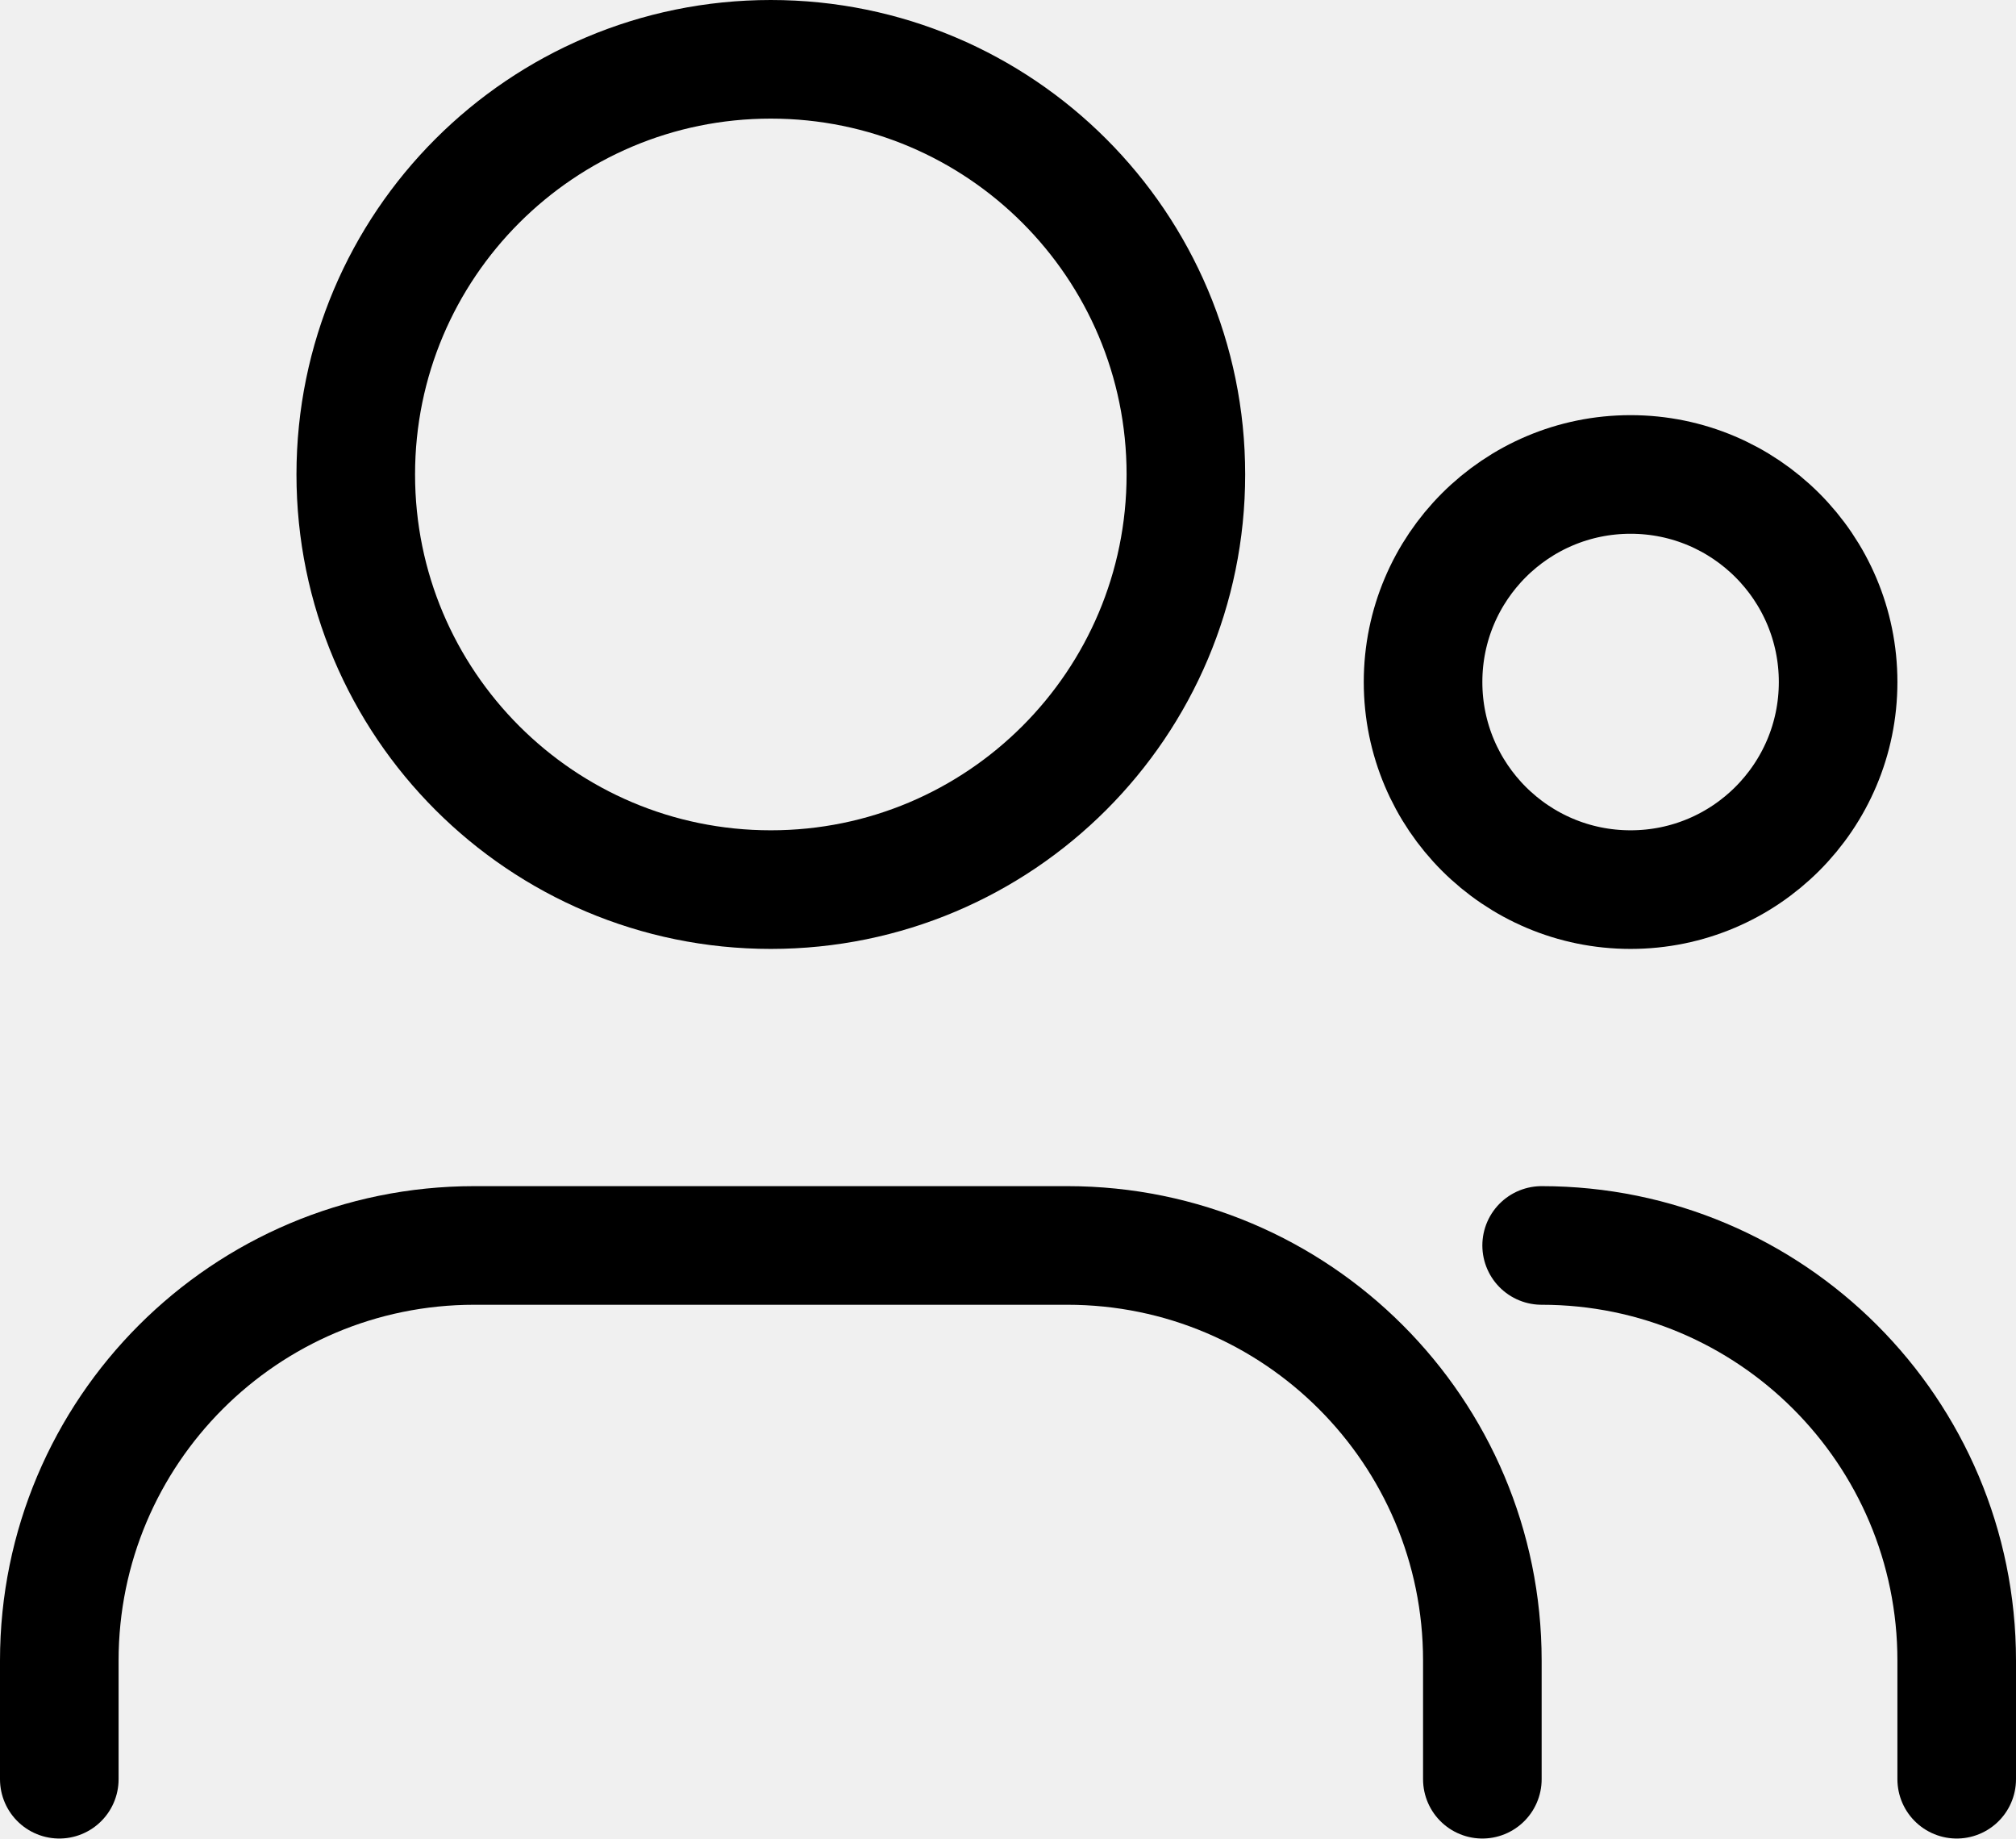
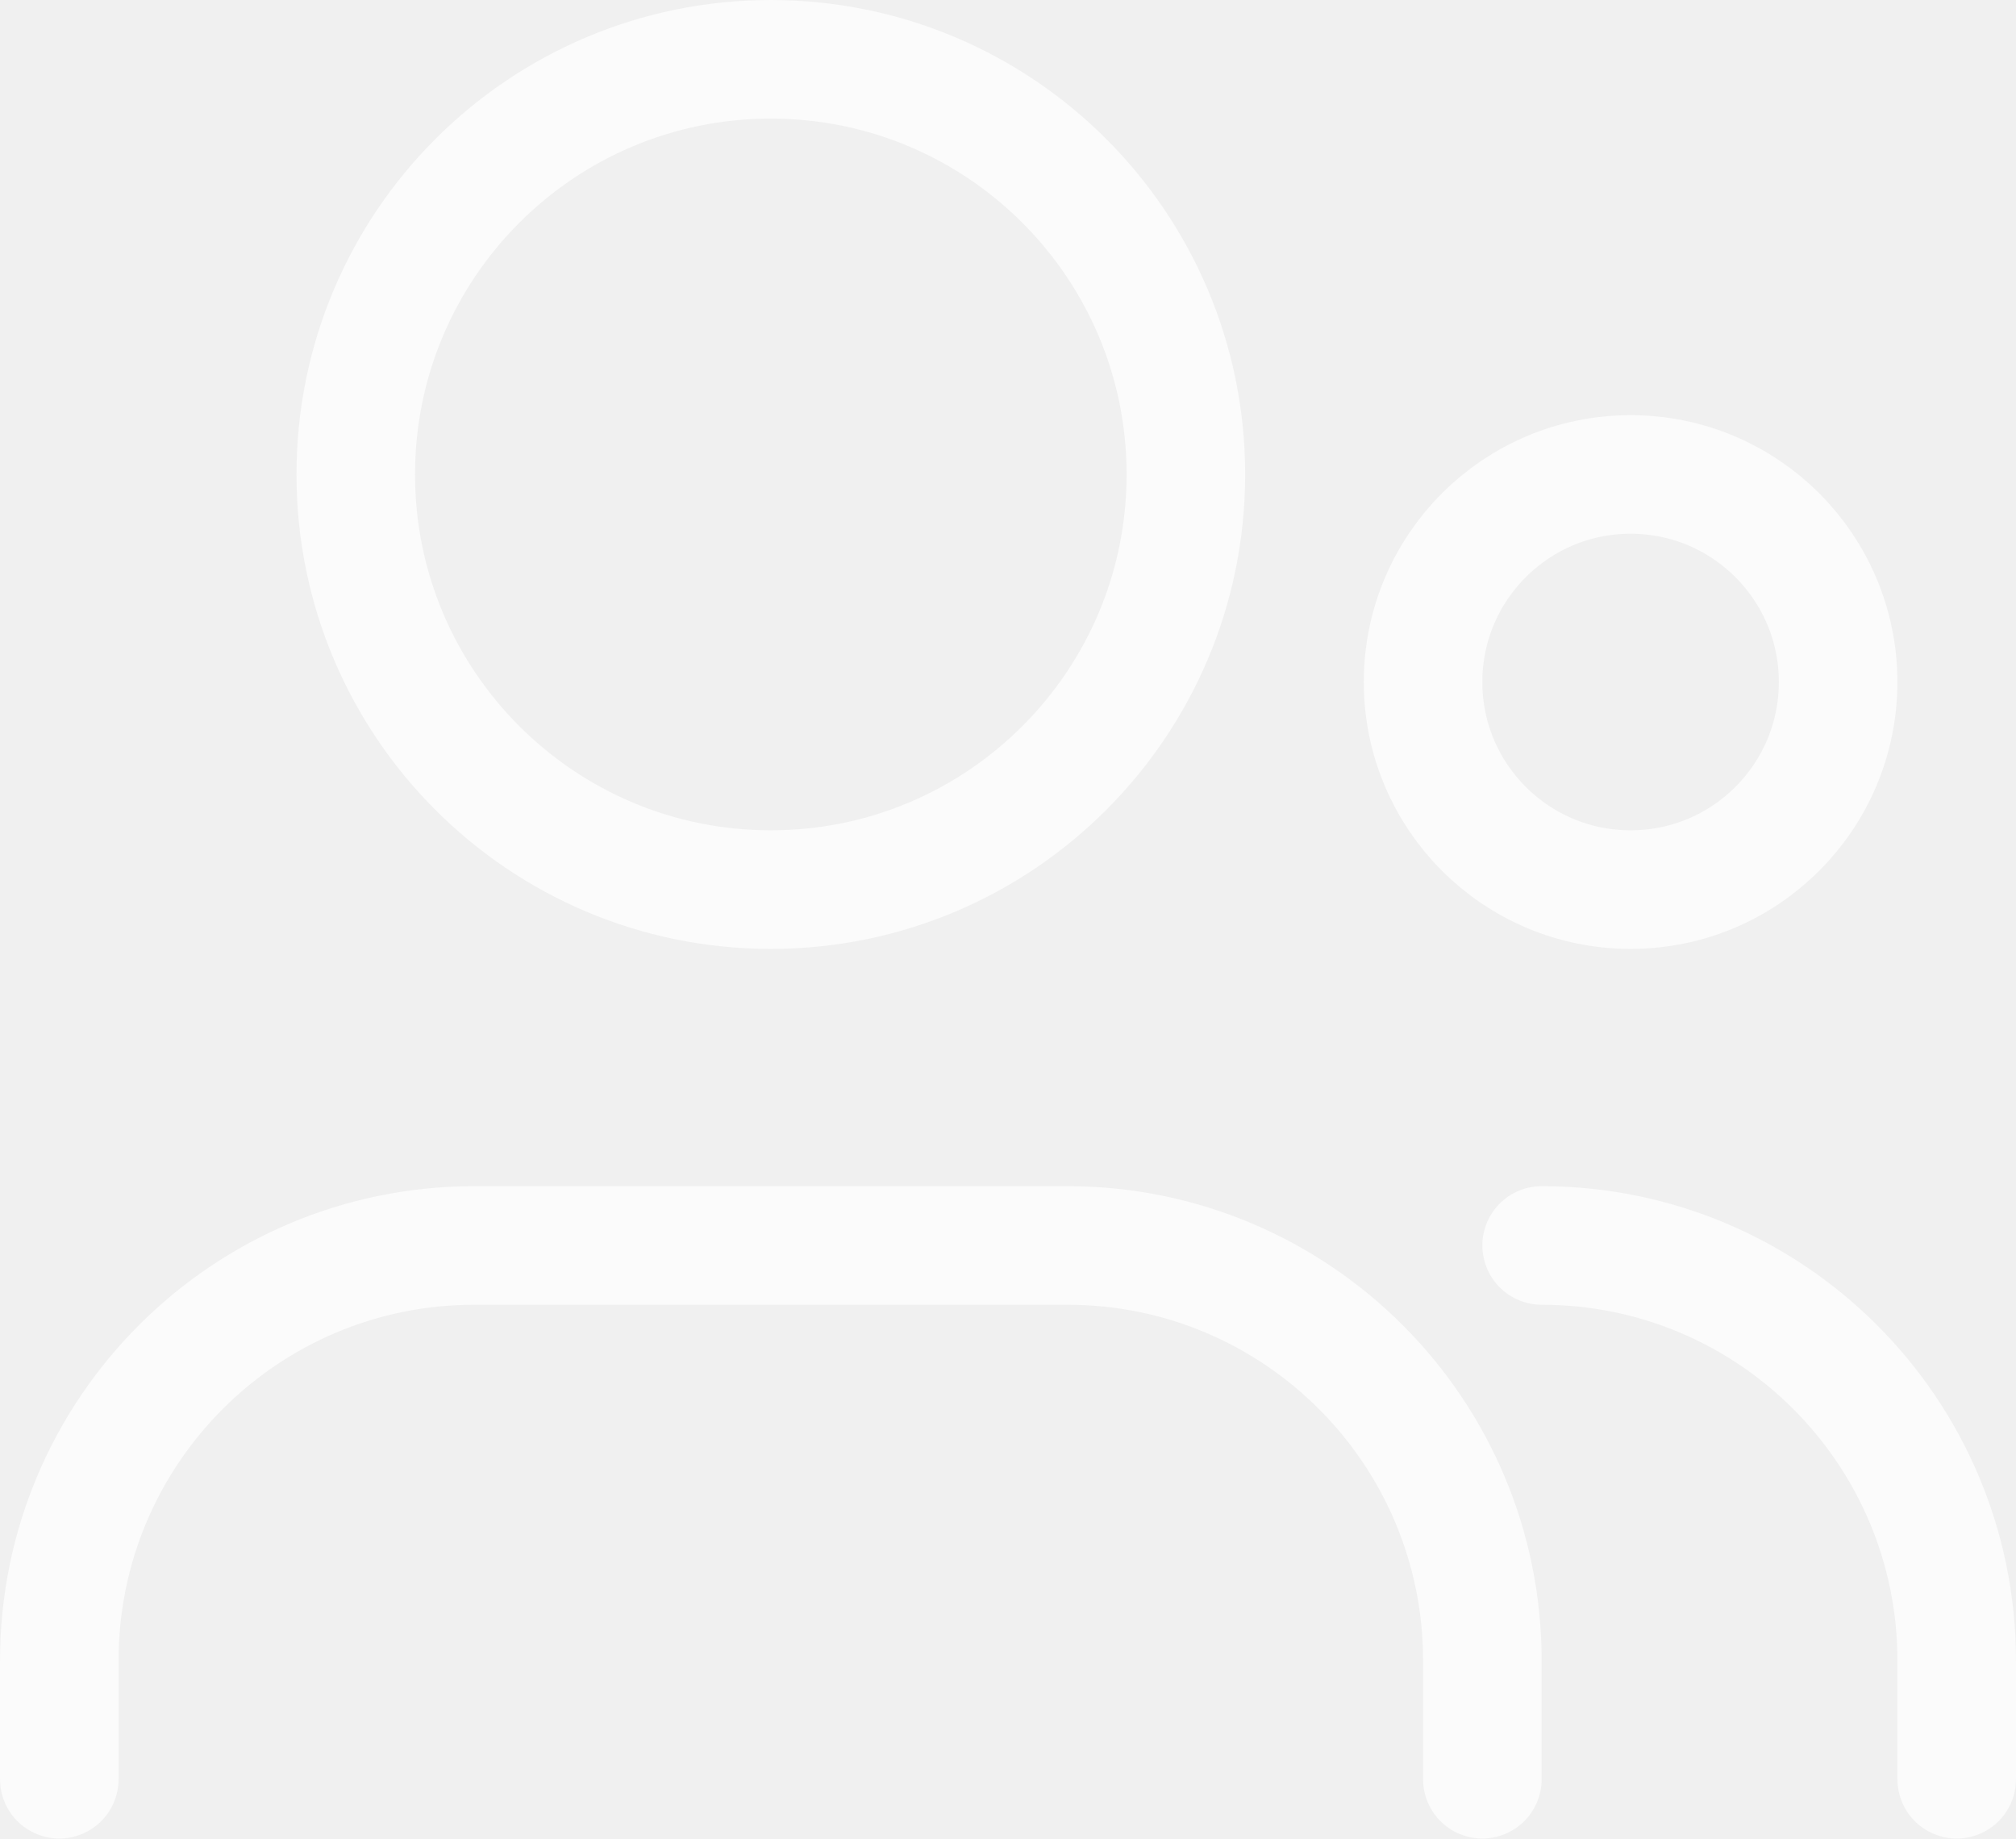
<svg xmlns="http://www.w3.org/2000/svg" width="34" height="31" viewBox="0 0 34 31" fill="none">
-   <path d="M33 30V28C33 24.134 29.866 21 26 21V21" stroke="black" stroke-width="2" stroke-linecap="round" />
-   <circle cx="27.5" cy="11.5" r="3.5" stroke="black" stroke-width="2" />
-   <circle cx="13" cy="8" r="7" stroke="black" stroke-width="2" />
-   <path d="M1 30V28C1 24.134 4.134 21 8 21H18C21.866 21 25 24.134 25 28V30" stroke="black" stroke-width="2" stroke-linecap="round" />
+   <g opacity="0.7">
+     <path d="M33 30V28C33 24.134 29.866 21 26 21V21" stroke="white" stroke-width="2" stroke-linecap="round" />
+     <circle cx="27.5" cy="11.5" r="3.5" stroke="white" stroke-width="2" />
+     <circle cx="13" cy="8" r="7" stroke="white" stroke-width="2" />
+     <path d="M1 30V28C1 24.134 4.134 21 8 21H18C21.866 21 25 24.134 25 28V30" stroke="white" stroke-width="2" stroke-linecap="round" />
+   </g>
</svg>
